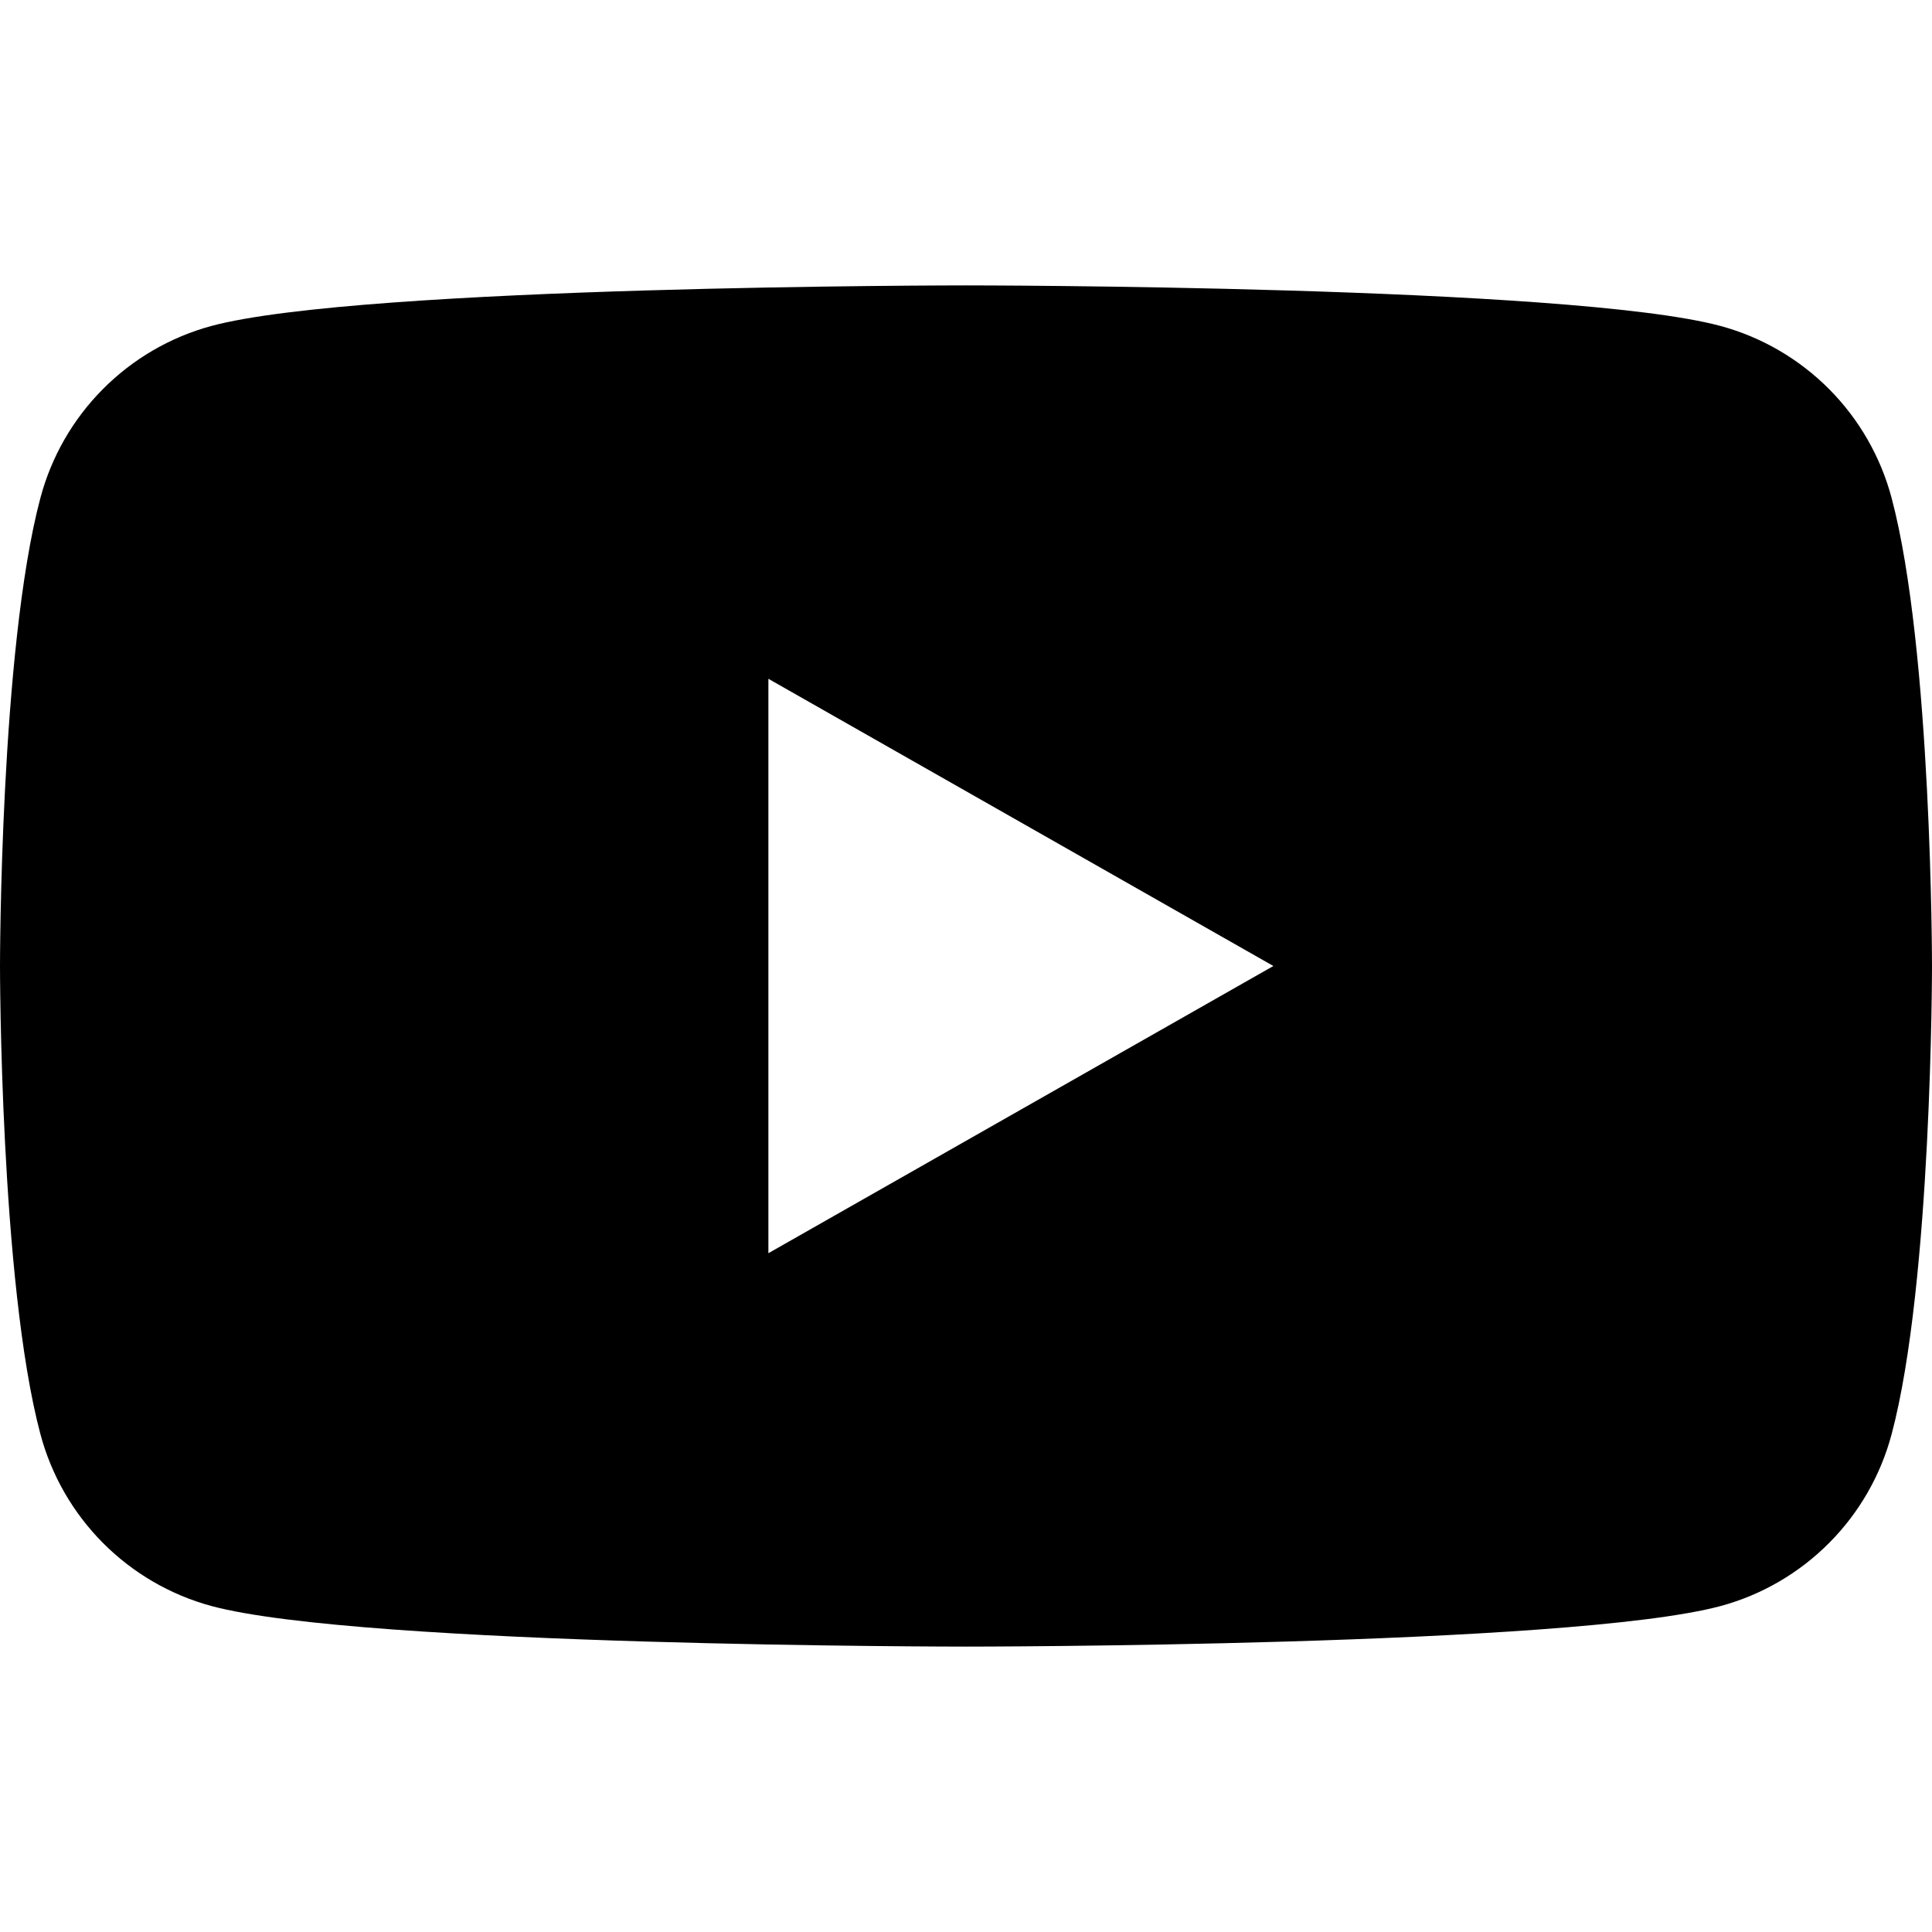
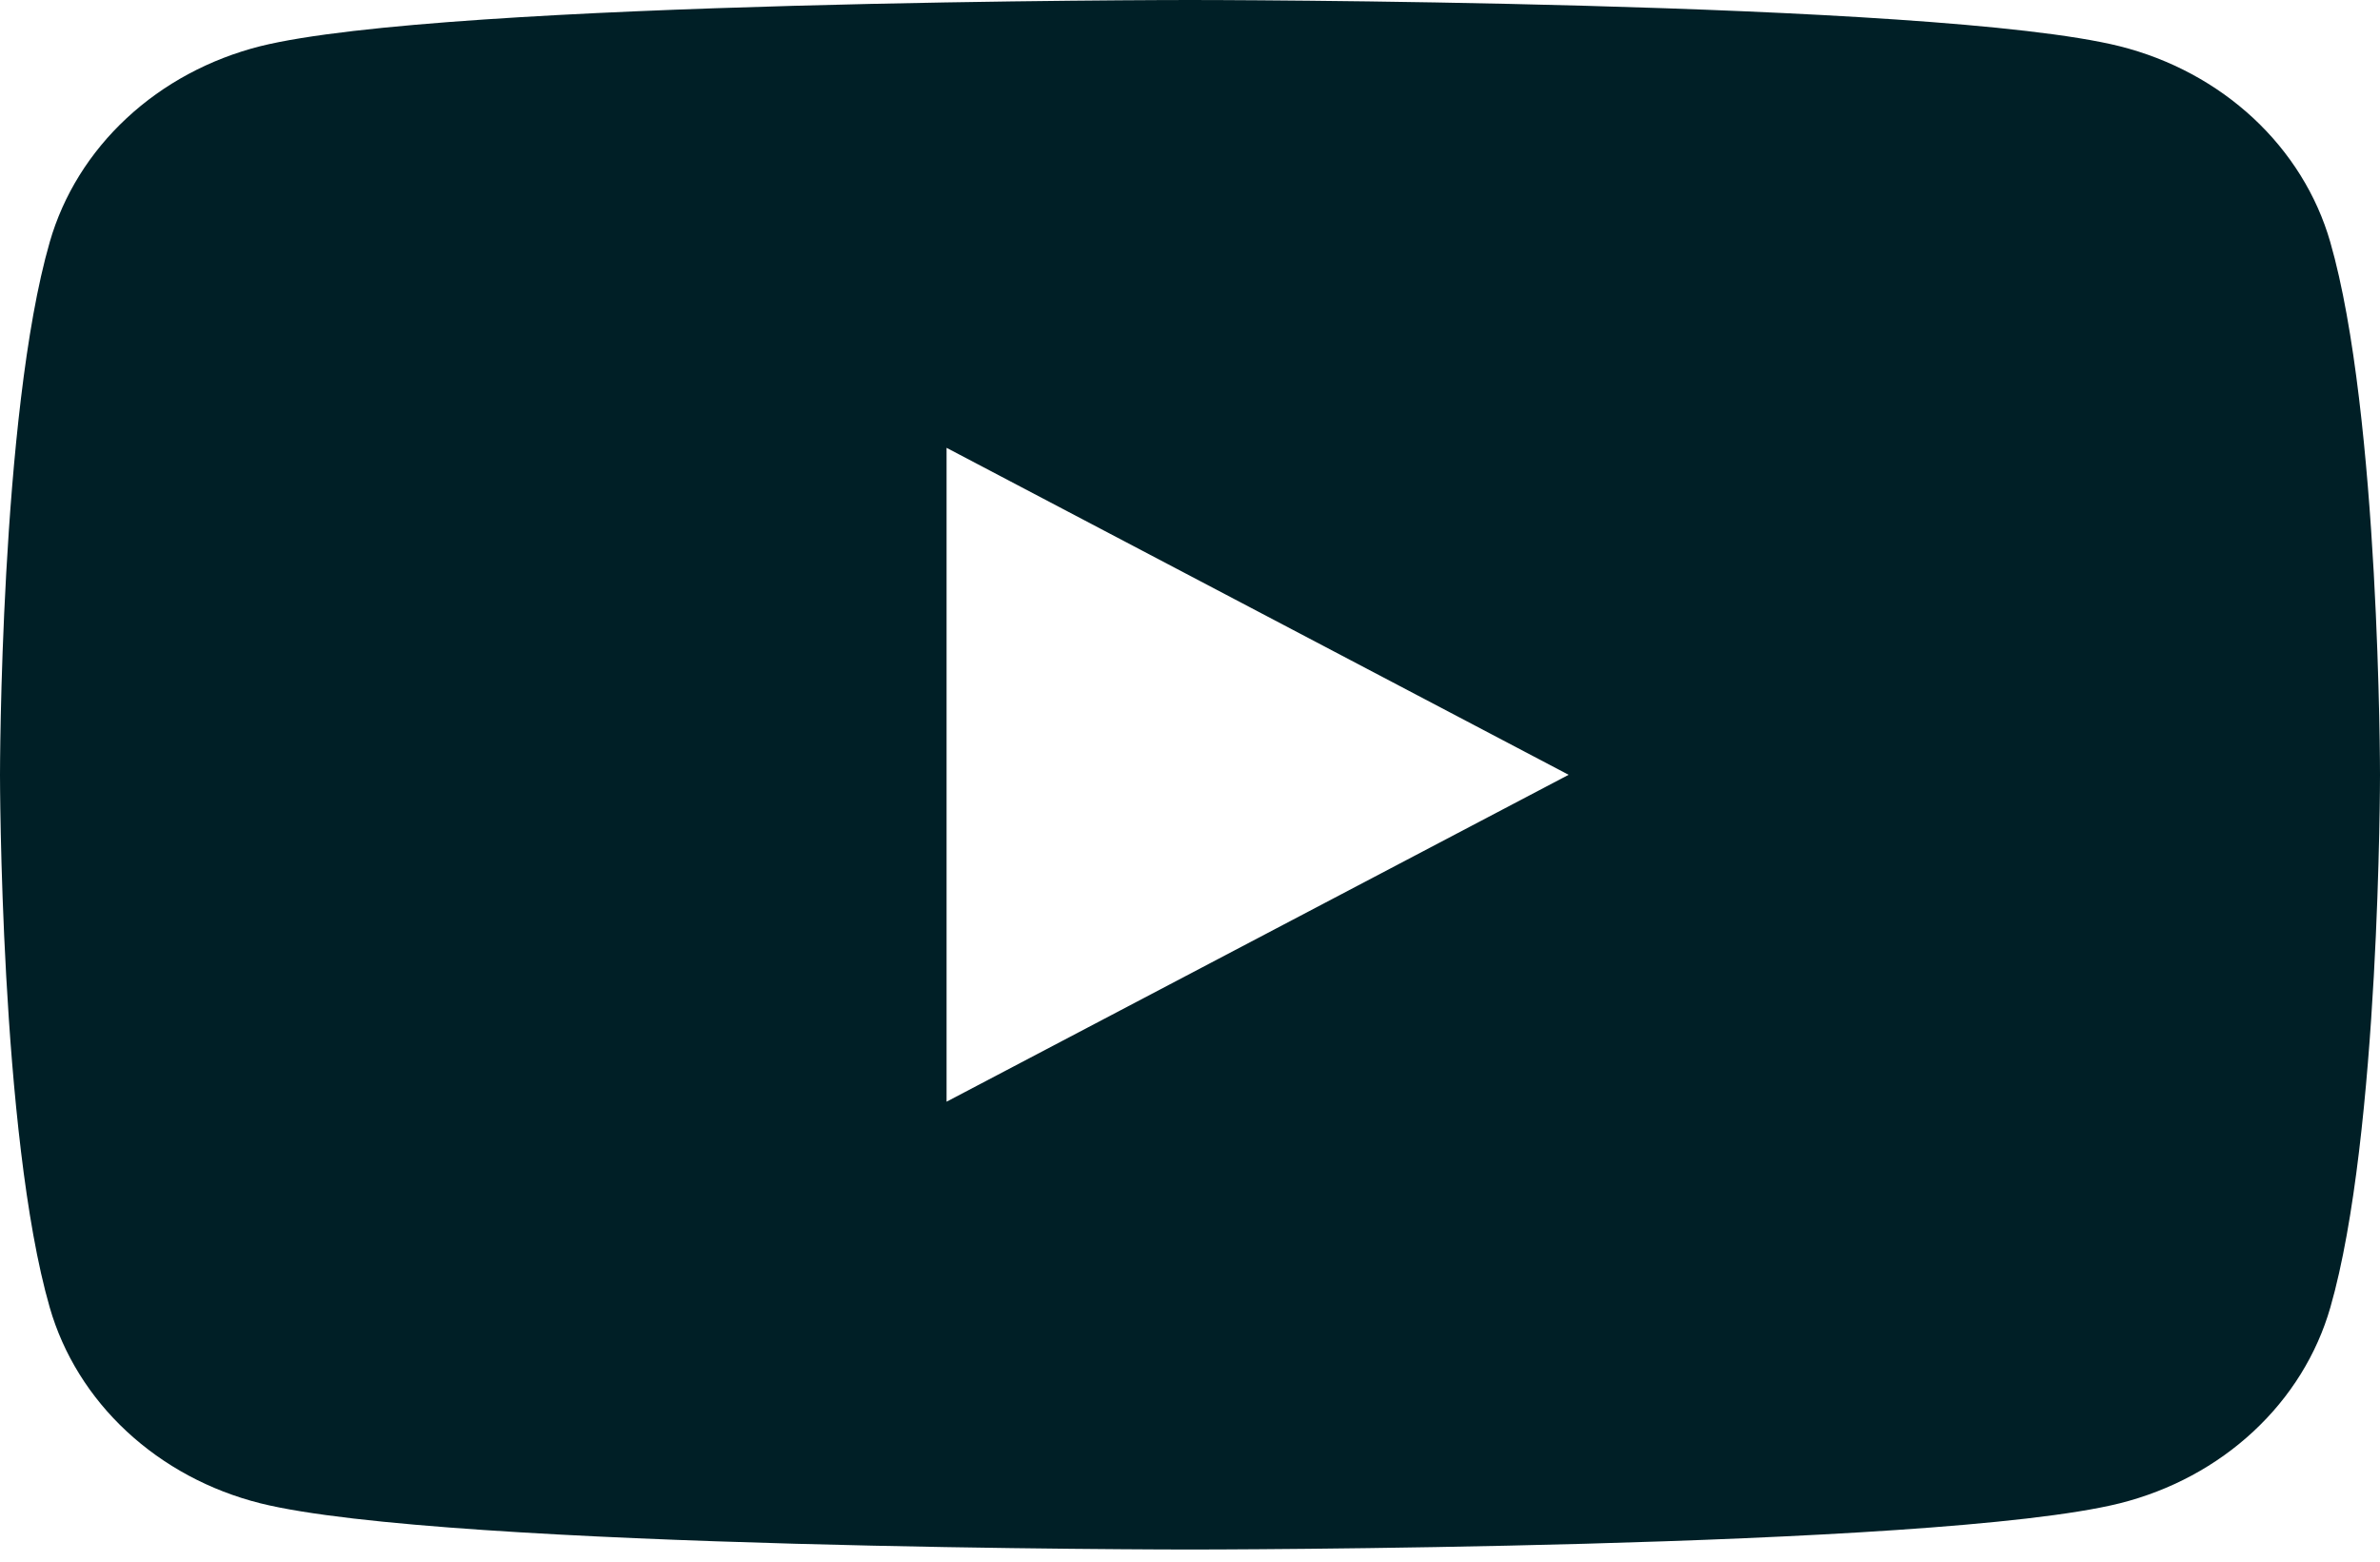
- <svg xmlns="http://www.w3.org/2000/svg" width="32" height="32" viewBox="0 0 32 32" fill="none">
-   <path d="M31.331 8.248C31.15 7.567 30.793 6.945 30.297 6.446C29.8 5.946 29.181 5.585 28.501 5.4C26.007 4.727 16 4.727 16 4.727C16 4.727 5.993 4.727 3.497 5.4C2.818 5.585 2.199 5.946 1.703 6.446C1.206 6.946 0.85 7.567 0.669 8.248C0 10.76 0 16 0 16C0 16 0 21.24 0.669 23.752C0.85 24.433 1.207 25.054 1.703 25.554C2.2 26.054 2.819 26.415 3.499 26.6C5.993 27.273 16 27.273 16 27.273C16 27.273 26.007 27.273 28.503 26.6C29.183 26.415 29.802 26.054 30.298 25.554C30.795 25.055 31.151 24.433 31.332 23.752C32 21.24 32 16 32 16C32 16 32 10.76 31.331 8.248ZM12.727 20.757V11.243L21.091 16L12.727 20.757Z" fill="black" />
+ <svg xmlns="http://www.w3.org/2000/svg" width="32" height="21" viewBox="0 0 32 21" fill="none">
+   <path d="M31.331 3.254C31.15 2.625 30.793 2.051 30.297 1.589C29.8 1.127 29.181 0.793 28.501 0.622C26.007 -1.82037e-07 16 0 16 0C16 0 5.993 -1.82037e-07 3.497 0.622C2.818 0.794 2.199 1.127 1.703 1.589C1.206 2.051 0.85 2.625 0.669 3.254C0 5.576 0 10.419 0 10.419C0 10.419 0 15.261 0.669 17.583C0.85 18.212 1.207 18.787 1.703 19.248C2.2 19.71 2.819 20.044 3.499 20.215C5.993 20.837 16 20.837 16 20.837C16 20.837 26.007 20.837 28.503 20.215C29.183 20.044 29.802 19.711 30.298 19.249C30.795 18.787 31.151 18.212 31.332 17.583C32 15.261 32 10.419 32 10.419C32 10.419 32 5.576 31.331 3.254ZM12.727 14.815V6.022L21.091 10.419L12.727 14.815Z" fill="#001F26" />
</svg>
